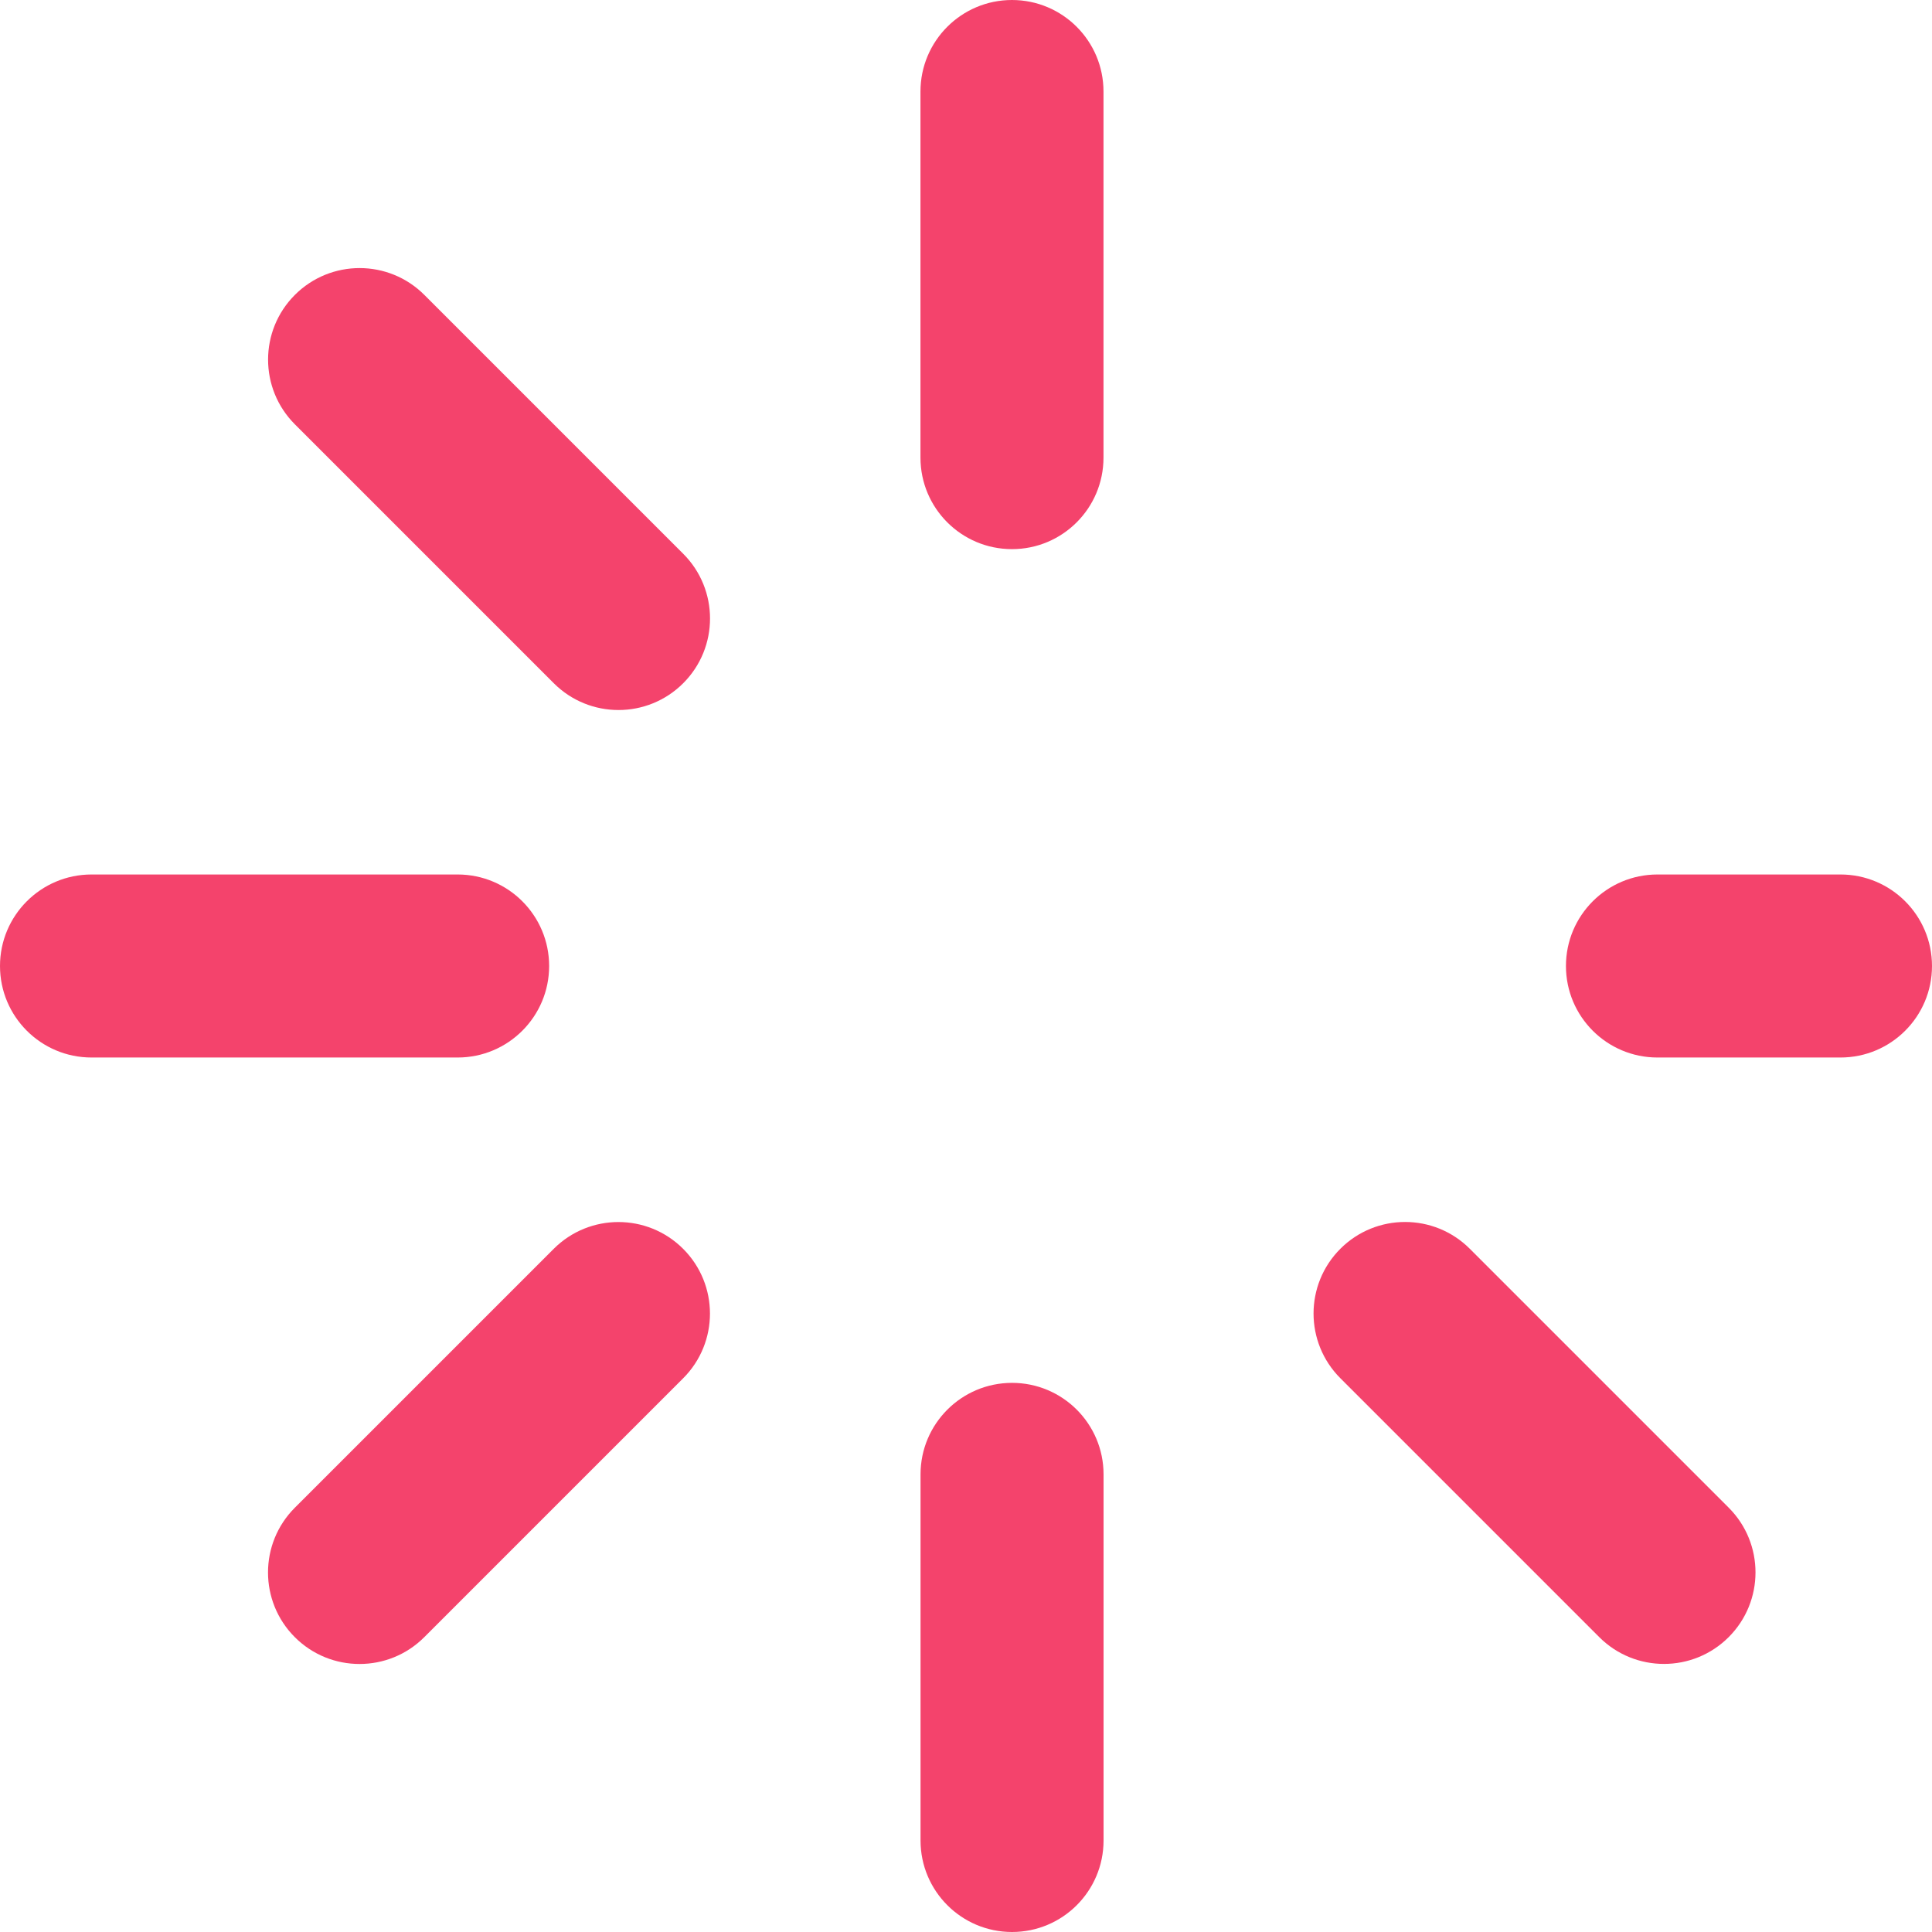
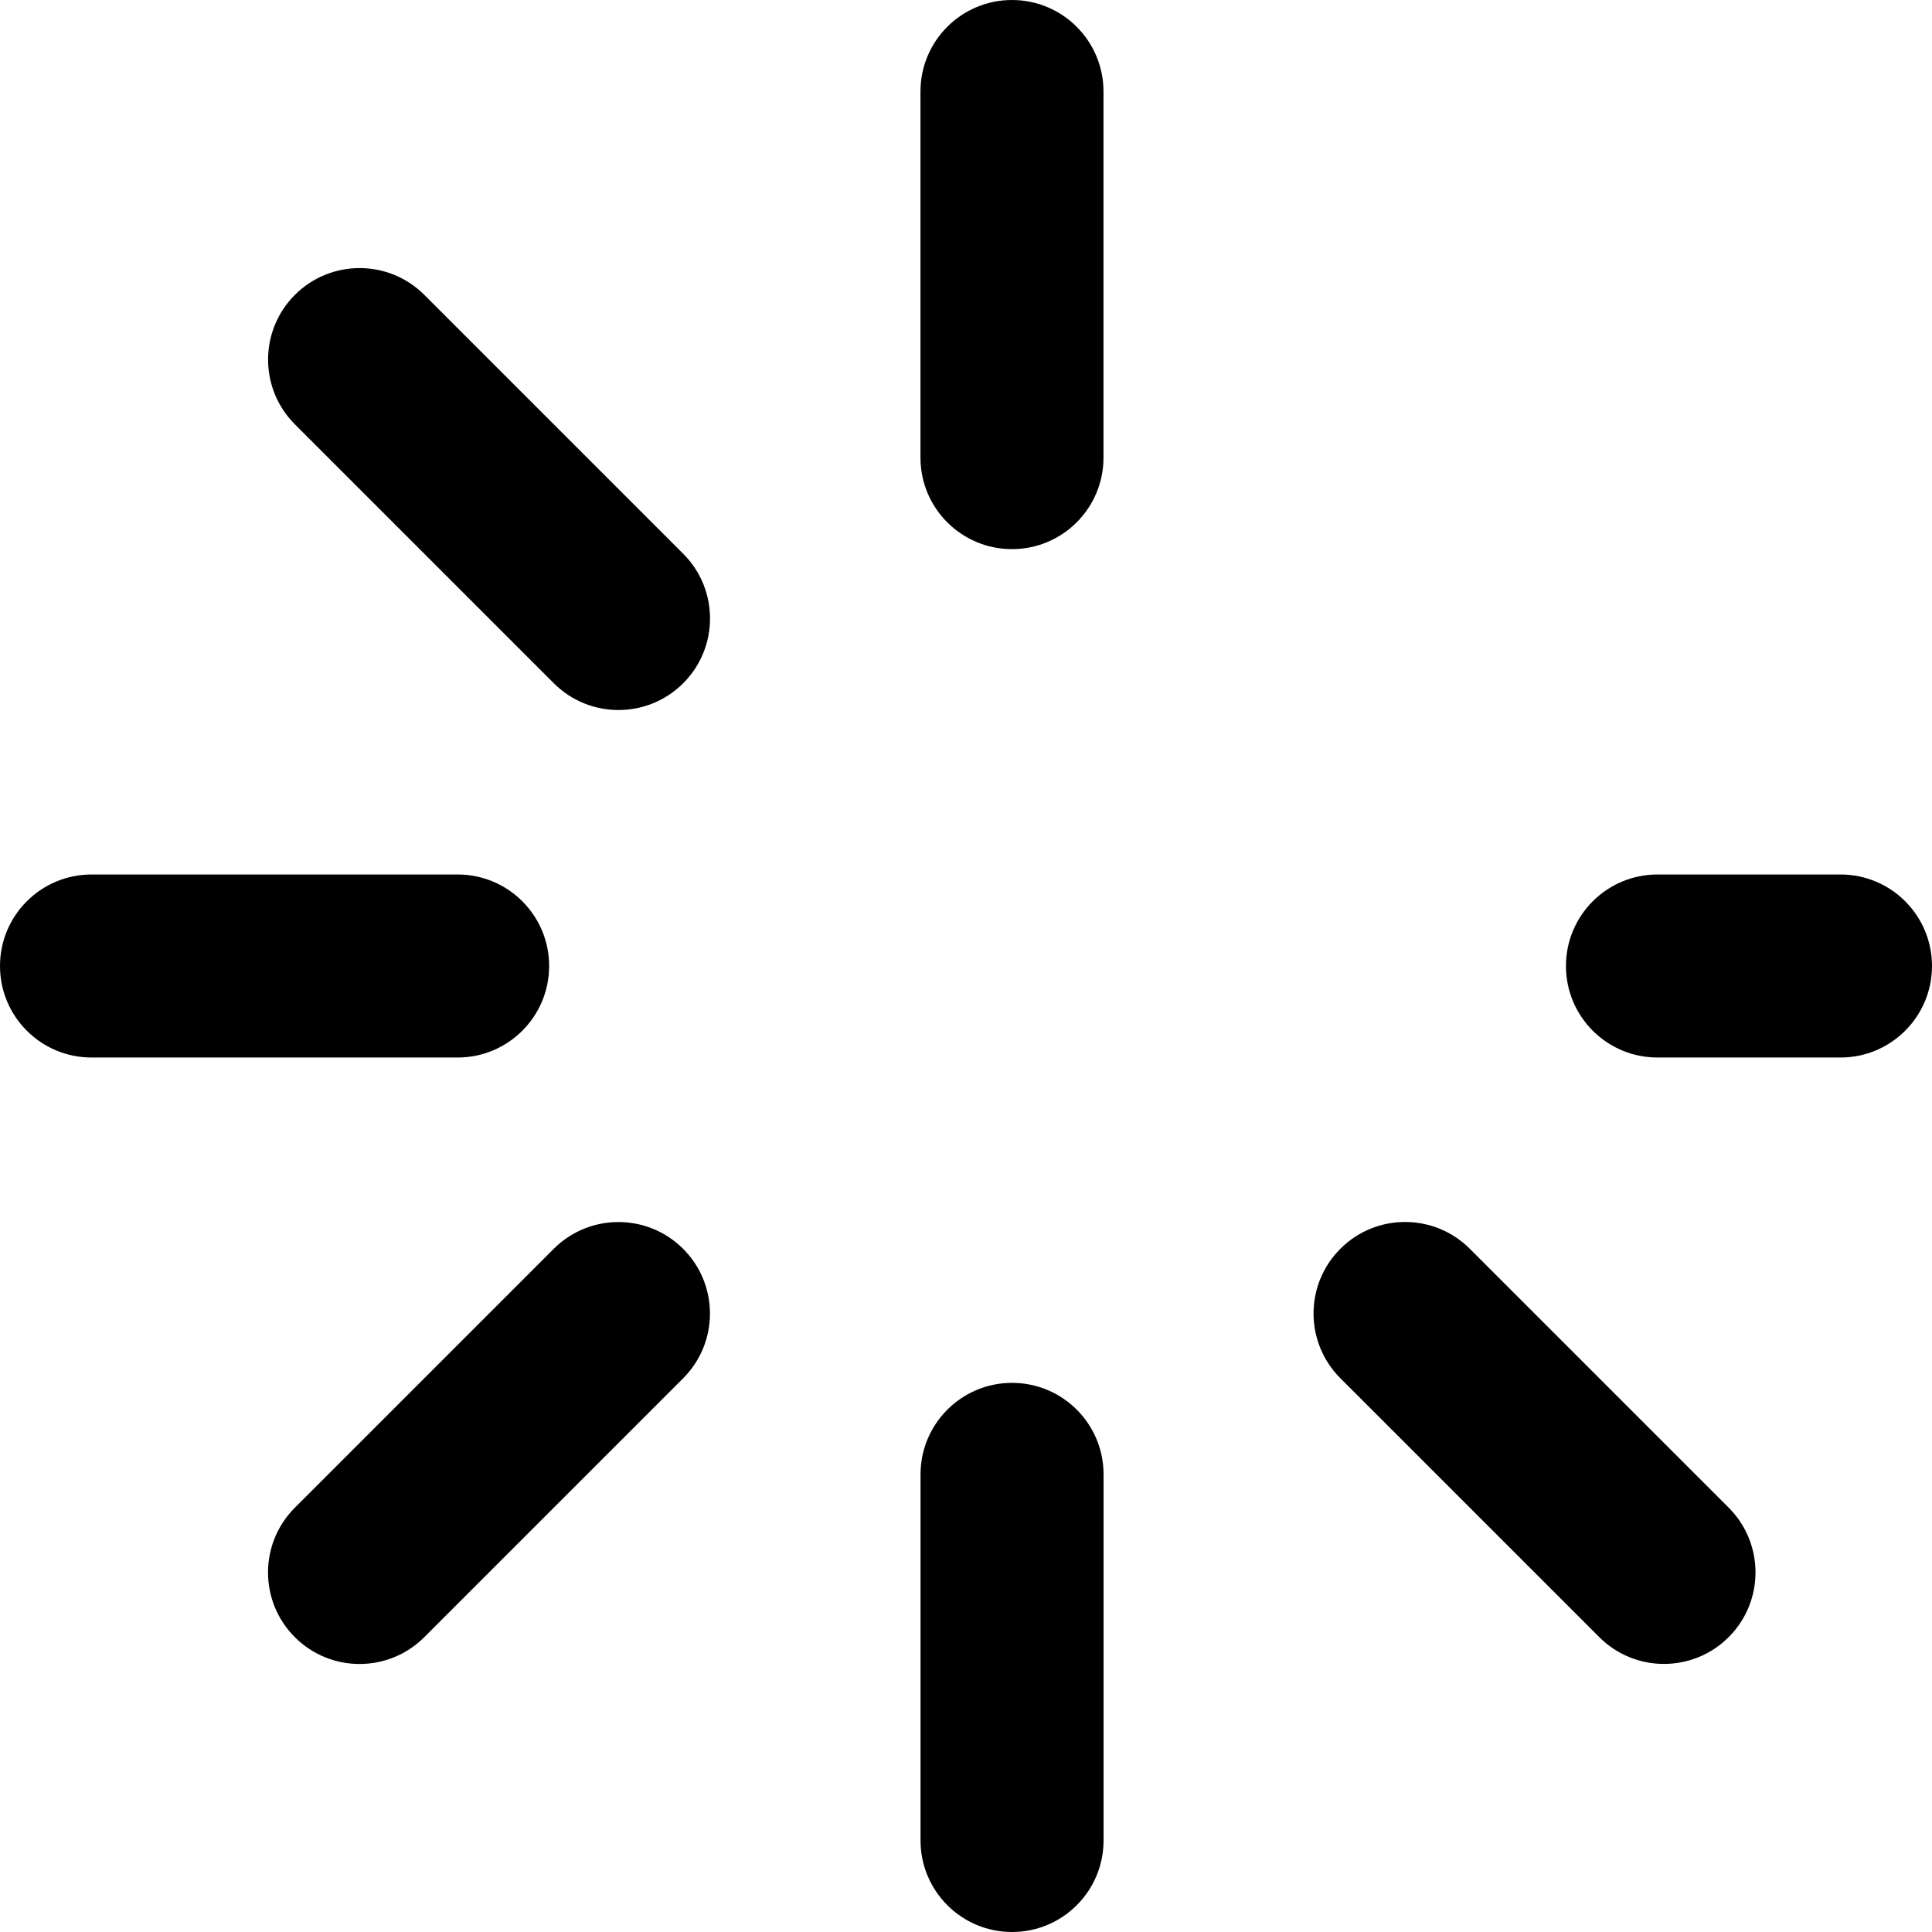
<svg xmlns="http://www.w3.org/2000/svg" viewBox="0 0 30 30">
-   <path d="M8.527 15a1.421 1.421 0 00-1.421-1.421H1.421a1.421 1.421 0 100 2.842h5.685A1.421 1.421 0 008.527 15zm20.052-1.421h-2.842a1.421 1.421 0 100 2.842h2.842a1.421 1.421 0 000-2.842zM15.714 8.527a1.421 1.421 0 001.421-1.421V1.421a1.421 1.421 0 00-2.842 0v5.685a1.421 1.421 0 001.421 1.421zm.001 12.946a1.421 1.421 0 00-1.421 1.421v5.685a1.421 1.421 0 002.842 0v-5.685a1.421 1.421 0 00-1.421-1.421zM6.589 4.579a1.421 1.421 0 00-2.01 2.01l4.02 4.02a1.421 1.421 0 102.01-2.01zm16.234 14.812a1.421 1.421 0 10-2.01 2.01l4.02 4.02a1.421 1.421 0 102.01-2.01zm-14.225.001l-4.02 4.02a1.421 1.421 0 002.01 2.01l4.02-4.02a1.421 1.421 0 10-2.01-2.01z" fill="#f4436c" />
+   <path d="M8.527 15a1.421 1.421 0 00-1.421-1.421H1.421a1.421 1.421 0 100 2.842h5.685A1.421 1.421 0 008.527 15zm20.052-1.421h-2.842a1.421 1.421 0 100 2.842h2.842a1.421 1.421 0 000-2.842zM15.714 8.527a1.421 1.421 0 001.421-1.421V1.421a1.421 1.421 0 00-2.842 0v5.685a1.421 1.421 0 001.421 1.421zm.001 12.946a1.421 1.421 0 00-1.421 1.421v5.685a1.421 1.421 0 002.842 0v-5.685a1.421 1.421 0 00-1.421-1.421zM6.589 4.579a1.421 1.421 0 00-2.01 2.01l4.02 4.02a1.421 1.421 0 102.01-2.01zm16.234 14.812a1.421 1.421 0 10-2.01 2.01l4.02 4.02a1.421 1.421 0 102.01-2.01zm-14.225.001l-4.02 4.02a1.421 1.421 0 002.01 2.01l4.02-4.02a1.421 1.421 0 10-2.01-2.01z" />
</svg>
